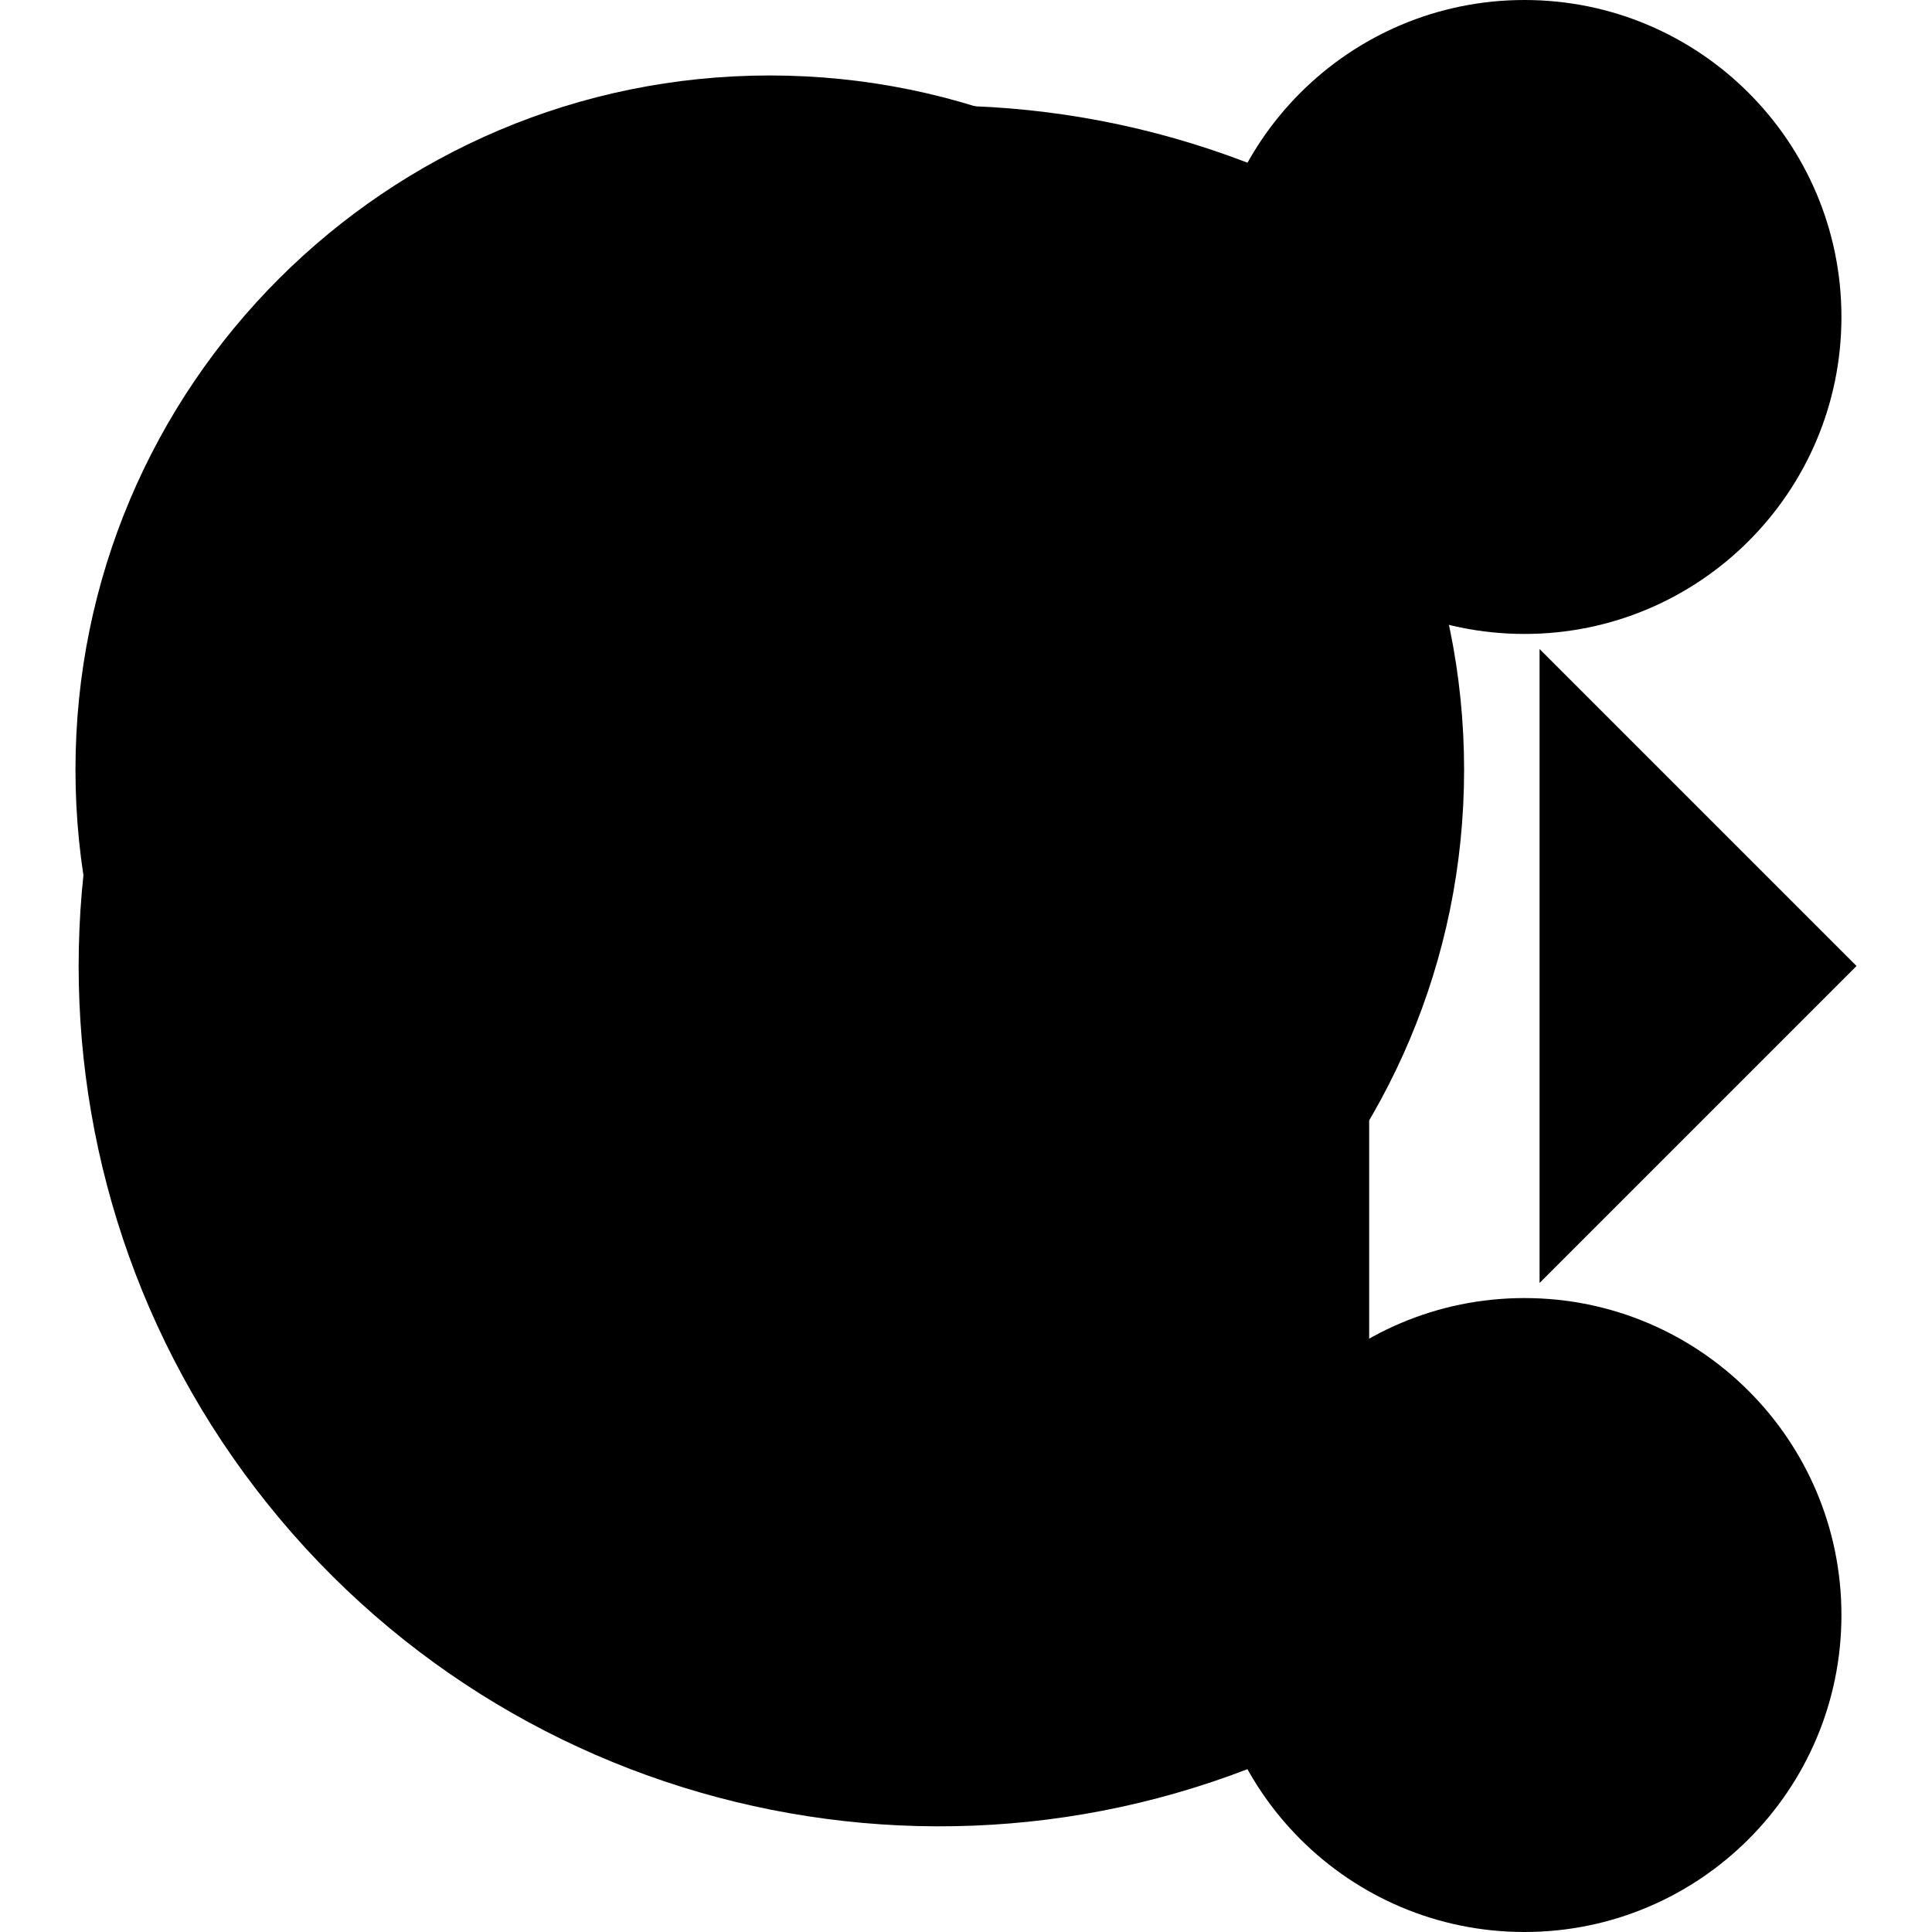
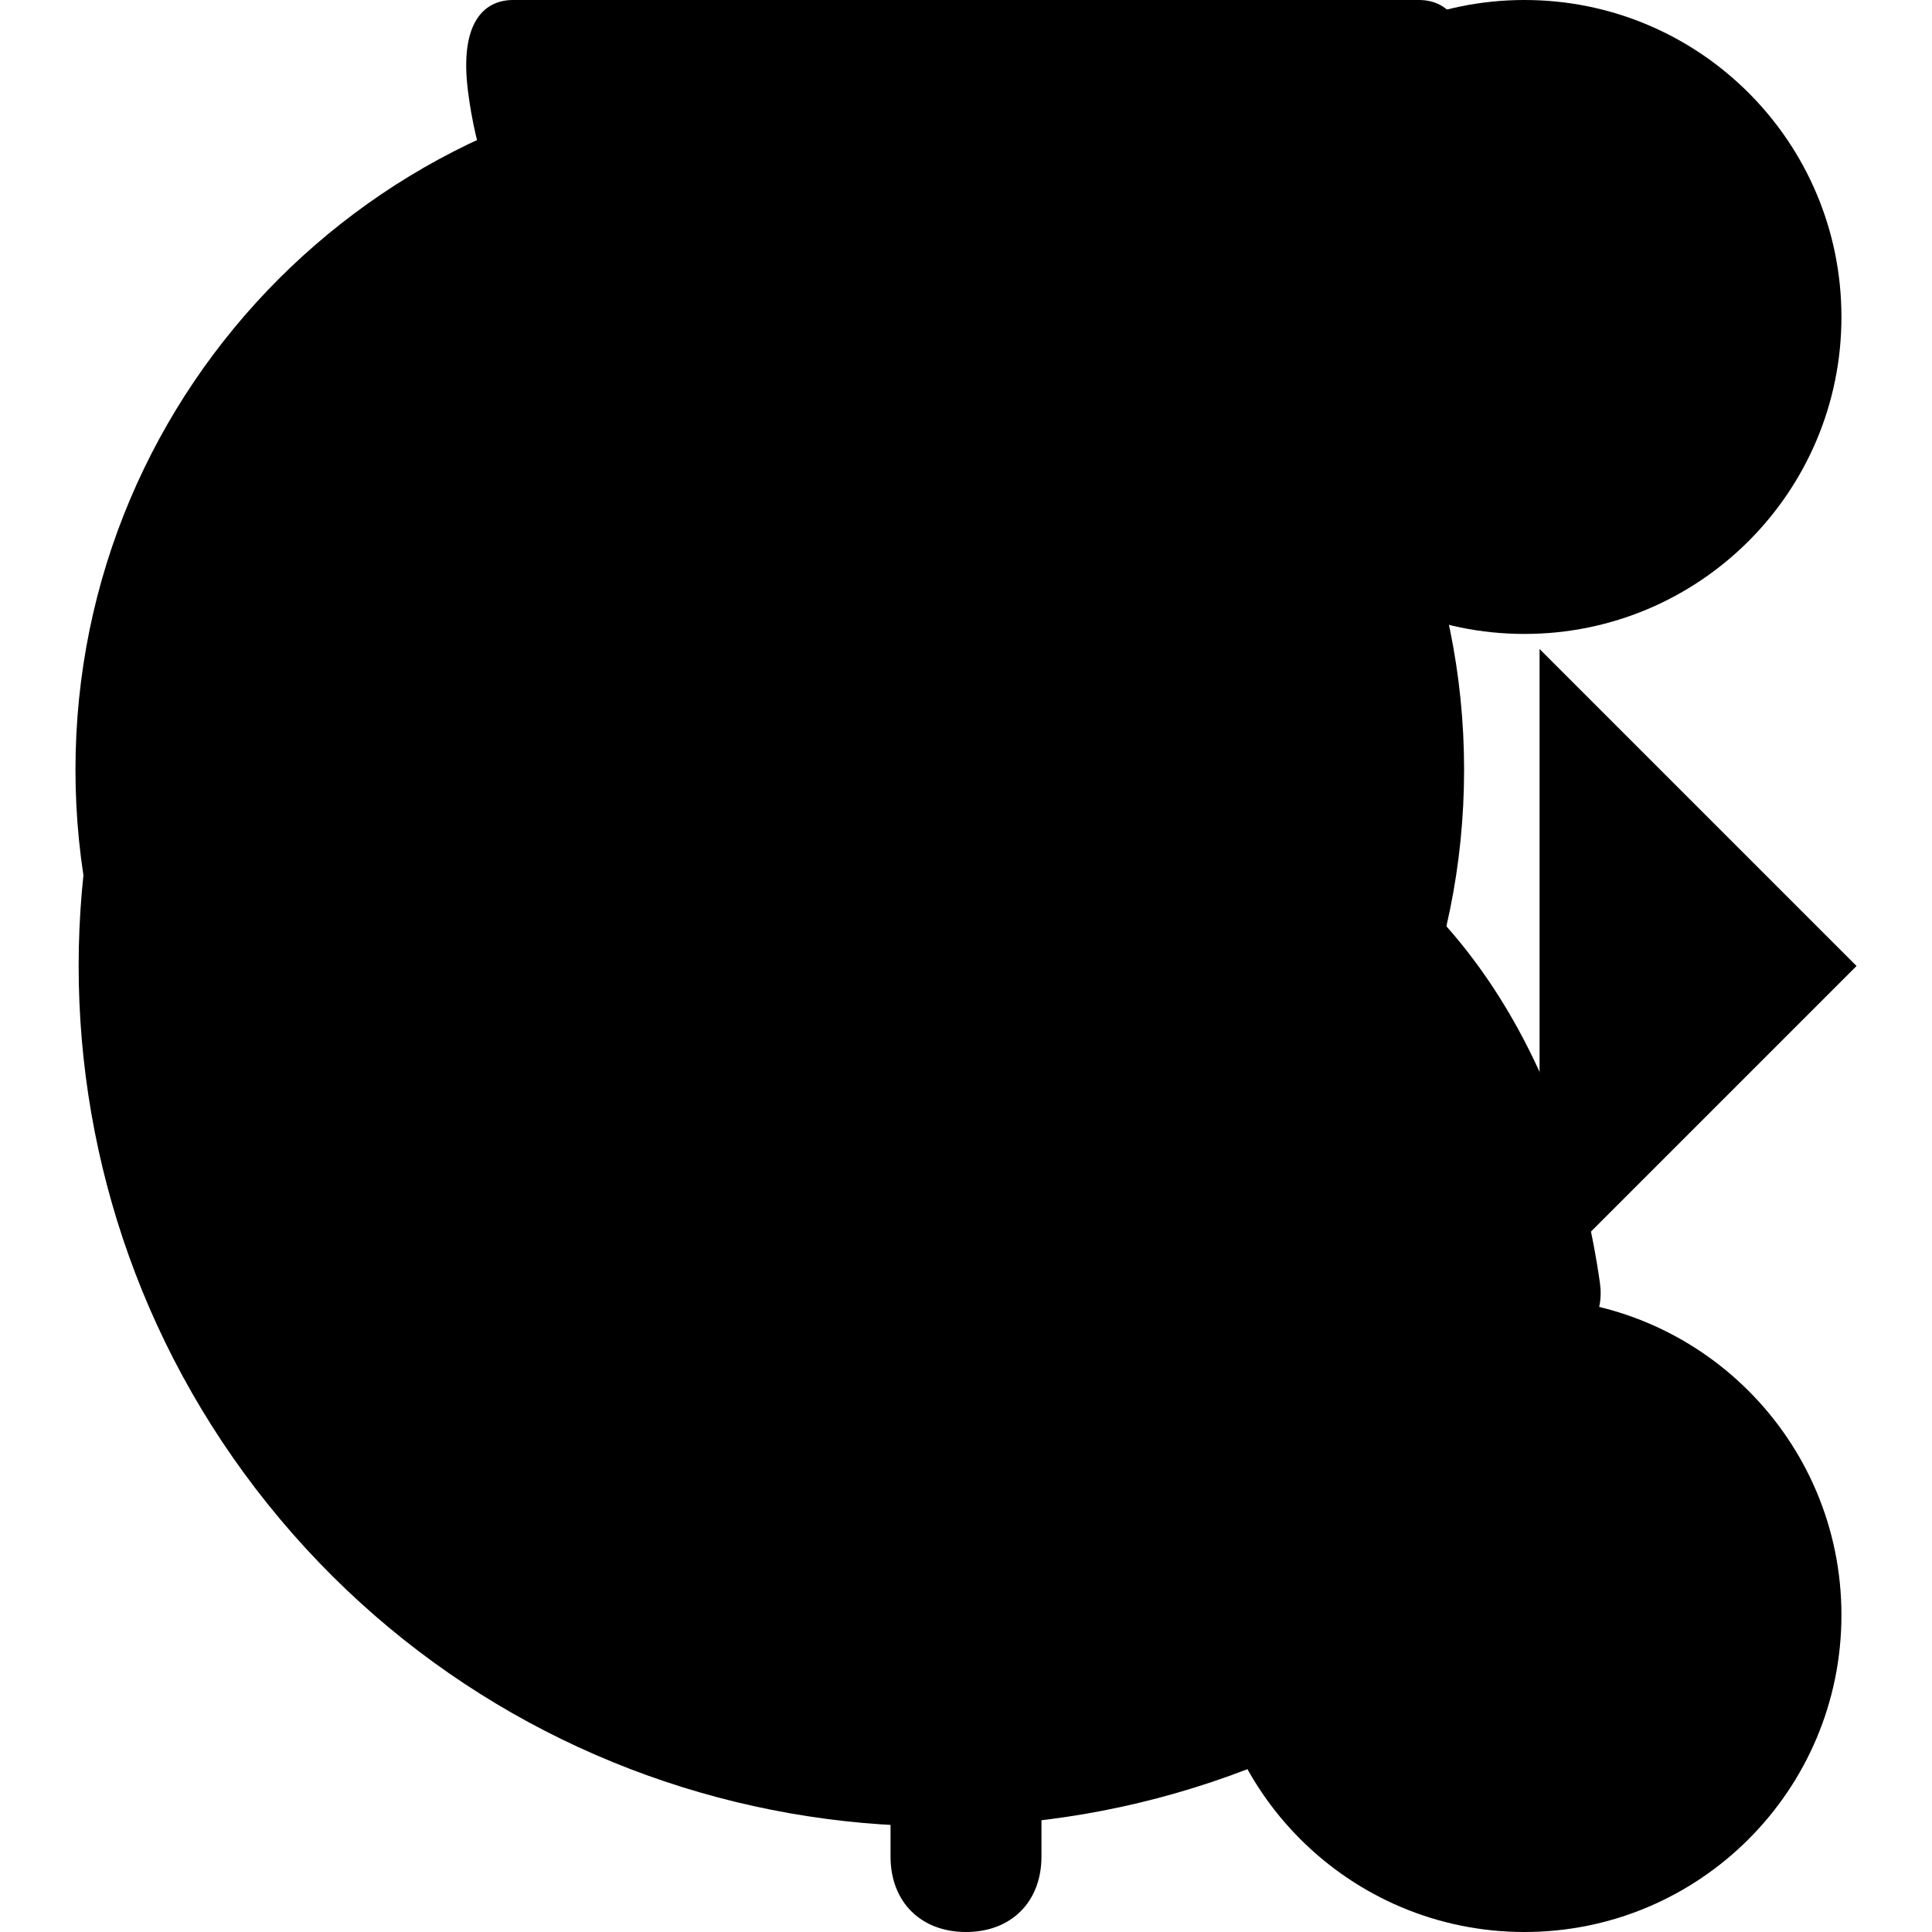
<svg xmlns="http://www.w3.org/2000/svg" width="128" height="128" version="1.1" viewBox="0 0 128 128">
  <svg id="search" stroke-width="10">
    <path d="m123 123-39-39" stroke-linecap="round" />
    <circle cx="51" cy="51" r="46" />
  </svg>
  <svg id="share">
    <circle cx="101" cy="21" r="21" />
    <path d="m102 21-75 43" stroke-linecap="round" stroke-width="10" />
    <circle cx="27" cy="64" r="21" />
    <path d="m101 107-74-43" stroke-linecap="round" stroke-width="10" />
    <circle cx="101" cy="107" r="21" />
  </svg>
  <svg id="logout" stroke-width="10" stroke-linecap="round" stroke-linejoin="round">
    <path d="m90.711 113.36a57 57 0 0 1-72.165-12.725 57 57 0 0 1 1e-6 -73.278 57 57 0 0 1 72.165-12.725" />
    <path d="m56 64h67m-21-21 21 21-21 21" />
  </svg>
+   <svg id="pin">
+     <path d="m94 0c2 0 3.552 1.584 3 6-1 8-5 14-11 19v29c11 5 18 17 20 31 0.294 2.058-0.764 4-3 4h-34v34c0 3-2 5-5 5s-5-2-5-5v-34h-34c-2.236 0-3.294-1.942-3-4 2-14 9-26 20-31v-29c-6-5-10-11-11-19-0.552-4.416 1-6 3-6h30z" />
+   </svg>
</svg>
